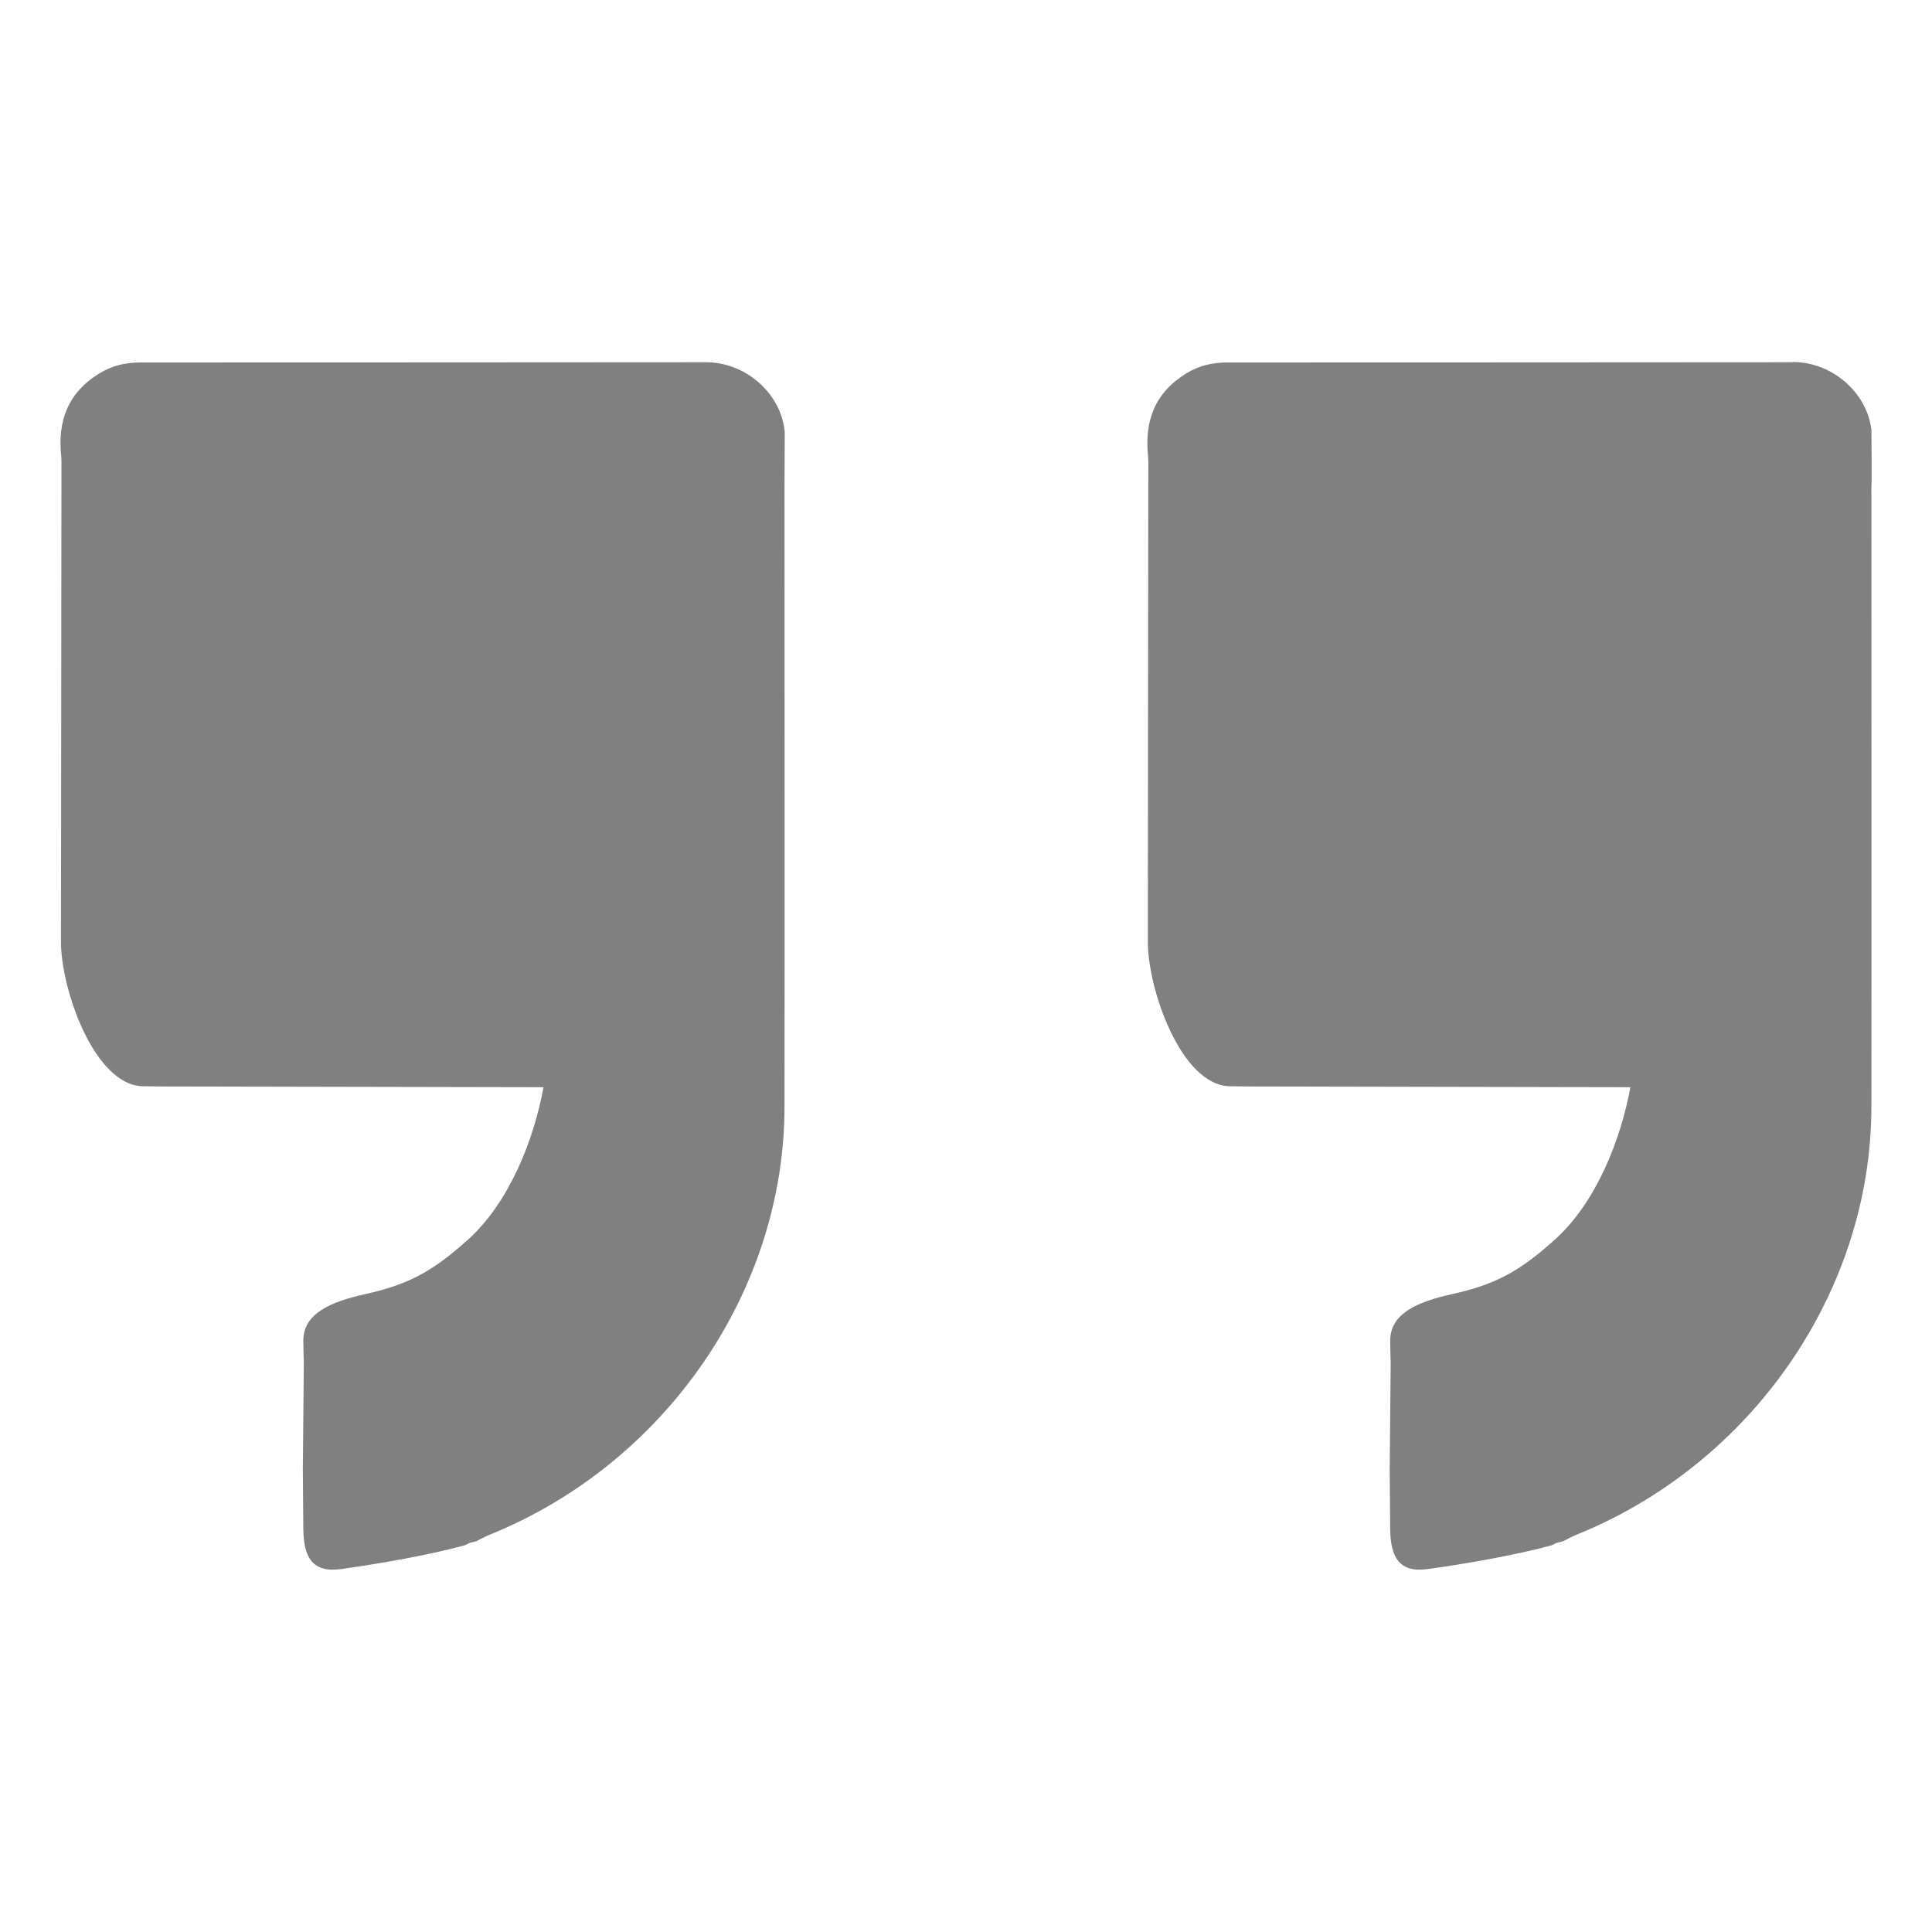
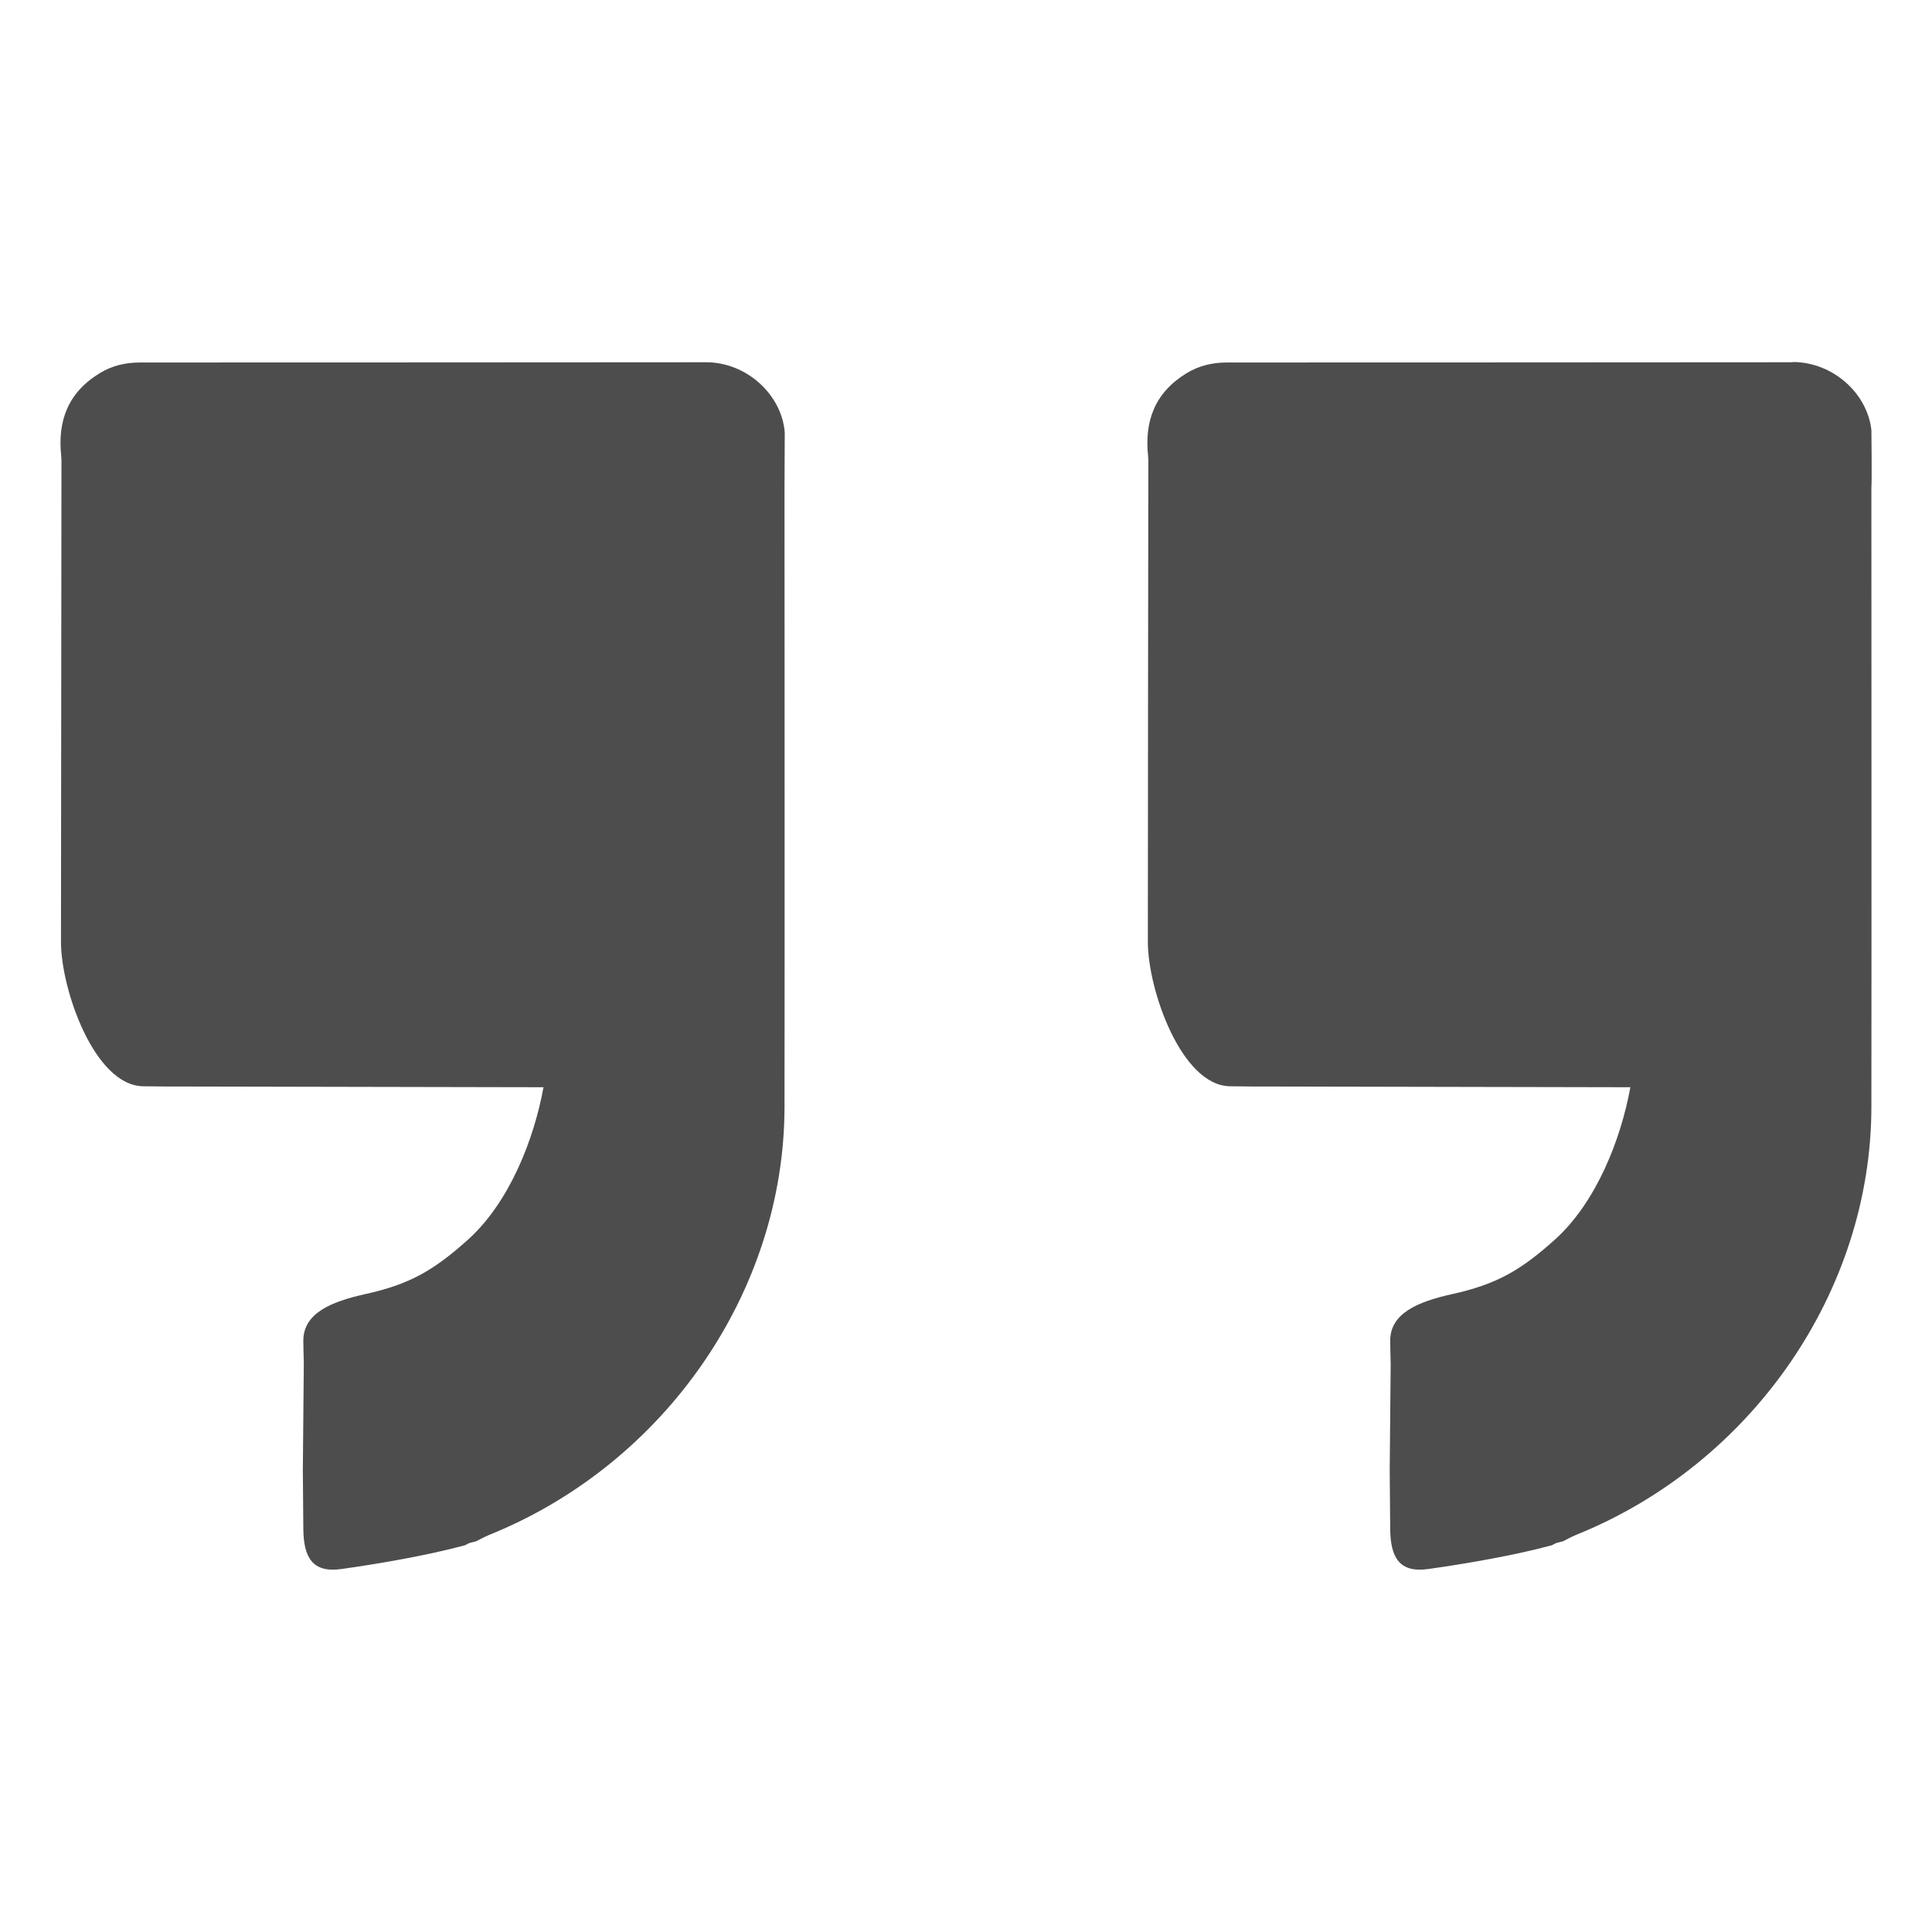
<svg xmlns="http://www.w3.org/2000/svg" width="16" height="16" version="1.1">
-   <path d="m 5.845,3 c -1.562,0.002 -3.123,9.807e-4 -4.684,0.002 -0.119,0 -0.231,0.025 -0.334,0.088 -0.266,0.161 -0.351,0.398 -0.32,0.687 9.81e-4,0.015 0.002,0.03 0.002,0.045 -0.001,1.548 -0.003,2.432 -0.004,3.979 0,0.393 0.277,1.189 0.68,1.195 0.108,0.002 0.215,0.002 0.322,0.002 0.988,0.002 2.007,0.004 2.994,0.006 -0.079,0.434 -0.283,0.954 -0.625,1.262 -0.285,0.256 -0.484,0.37 -0.85,0.451 -0.289,0.064 -0.513,0.16 -0.514,0.385 0,0.064 0.003,0.128 0.004,0.193 l -0.008,0.879 c 0.002,0.163 0.002,0.327 0.004,0.49 0.003,0.233 0.075,0.364 0.315,0.33 0.314,-0.044 0.719,-0.114 1.024,-0.197 0.011,-0.006 0.024,-0.011 0.035,-0.018 0.02,-0.005 0.039,-0.01 0.058,-0.015 0.036,-0.018 0.071,-0.038 0.108,-0.053 1.456,-0.587 2.444,-2.017 2.445,-3.545 0.002,-1.71 0,-3.419 0,-5.13 l 0.002,-0.455 C 6.474,3.268 6.183,2.999 5.845,3 Z m 9.001,0 c -1.562,0.002 -3.123,9.807e-4 -4.684,0.002 -0.118,0 -0.231,0.025 -0.334,0.088 -0.265,0.161 -0.351,0.398 -0.32,0.687 9.81e-4,0.015 0.002,0.03 0.002,0.045 -9.81e-4,1.548 -0.004,2.432 -0.004,3.979 0,0.393 0.276,1.189 0.68,1.195 0.107,0.002 0.214,0.002 0.322,0.002 0.988,0.002 2.007,0.004 2.994,0.006 -0.079,0.434 -0.283,0.954 -0.625,1.262 -0.285,0.256 -0.484,0.37 -0.85,0.451 -0.289,0.064 -0.513,0.16 -0.514,0.385 0,0.064 0.003,0.128 0.004,0.193 l -0.008,0.879 c 0.002,0.163 0.002,0.327 0.004,0.49 0.003,0.233 0.075,0.364 0.315,0.33 0.314,-0.044 0.719,-0.114 1.024,-0.197 0.011,-0.006 0.024,-0.011 0.035,-0.018 0.02,-0.005 0.039,-0.01 0.058,-0.015 0.036,-0.018 0.071,-0.038 0.108,-0.053 1.456,-0.587 2.444,-2.017 2.445,-3.545 0.002,-1.71 0,-3.419 0,-5.13 0.005,-0.037 2.3e-4,-0.475 2.3e-4,-0.475 -0.035,-0.306 -0.321,-0.563 -0.652,-0.563 z" style="fill:#808080" />
+   <path d="m 5.845,3 c -1.562,0.002 -3.123,9.807e-4 -4.684,0.002 -0.119,0 -0.231,0.025 -0.334,0.088 -0.266,0.161 -0.351,0.398 -0.32,0.687 9.81e-4,0.015 0.002,0.03 0.002,0.045 -0.001,1.548 -0.003,2.432 -0.004,3.979 0,0.393 0.277,1.189 0.68,1.195 0.108,0.002 0.215,0.002 0.322,0.002 0.988,0.002 2.007,0.004 2.994,0.006 -0.079,0.434 -0.283,0.954 -0.625,1.262 -0.285,0.256 -0.484,0.37 -0.85,0.451 -0.289,0.064 -0.513,0.16 -0.514,0.385 0,0.064 0.003,0.128 0.004,0.193 l -0.008,0.879 c 0.002,0.163 0.002,0.327 0.004,0.49 0.003,0.233 0.075,0.364 0.315,0.33 0.314,-0.044 0.719,-0.114 1.024,-0.197 0.011,-0.006 0.024,-0.011 0.035,-0.018 0.02,-0.005 0.039,-0.01 0.058,-0.015 0.036,-0.018 0.071,-0.038 0.108,-0.053 1.456,-0.587 2.444,-2.017 2.445,-3.545 0.002,-1.71 0,-3.419 0,-5.13 l 0.002,-0.455 C 6.474,3.268 6.183,2.999 5.845,3 Z m 9.001,0 c -1.562,0.002 -3.123,9.807e-4 -4.684,0.002 -0.118,0 -0.231,0.025 -0.334,0.088 -0.265,0.161 -0.351,0.398 -0.32,0.687 9.81e-4,0.015 0.002,0.03 0.002,0.045 -9.81e-4,1.548 -0.004,2.432 -0.004,3.979 0,0.393 0.276,1.189 0.68,1.195 0.107,0.002 0.214,0.002 0.322,0.002 0.988,0.002 2.007,0.004 2.994,0.006 -0.079,0.434 -0.283,0.954 -0.625,1.262 -0.285,0.256 -0.484,0.37 -0.85,0.451 -0.289,0.064 -0.513,0.16 -0.514,0.385 0,0.064 0.003,0.128 0.004,0.193 l -0.008,0.879 c 0.002,0.163 0.002,0.327 0.004,0.49 0.003,0.233 0.075,0.364 0.315,0.33 0.314,-0.044 0.719,-0.114 1.024,-0.197 0.011,-0.006 0.024,-0.011 0.035,-0.018 0.02,-0.005 0.039,-0.01 0.058,-0.015 0.036,-0.018 0.071,-0.038 0.108,-0.053 1.456,-0.587 2.444,-2.017 2.445,-3.545 0.002,-1.71 0,-3.419 0,-5.13 0.005,-0.037 2.3e-4,-0.475 2.3e-4,-0.475 -0.035,-0.306 -0.321,-0.563 -0.652,-0.563 z" style="fill:#4d4d4d" />
</svg>
